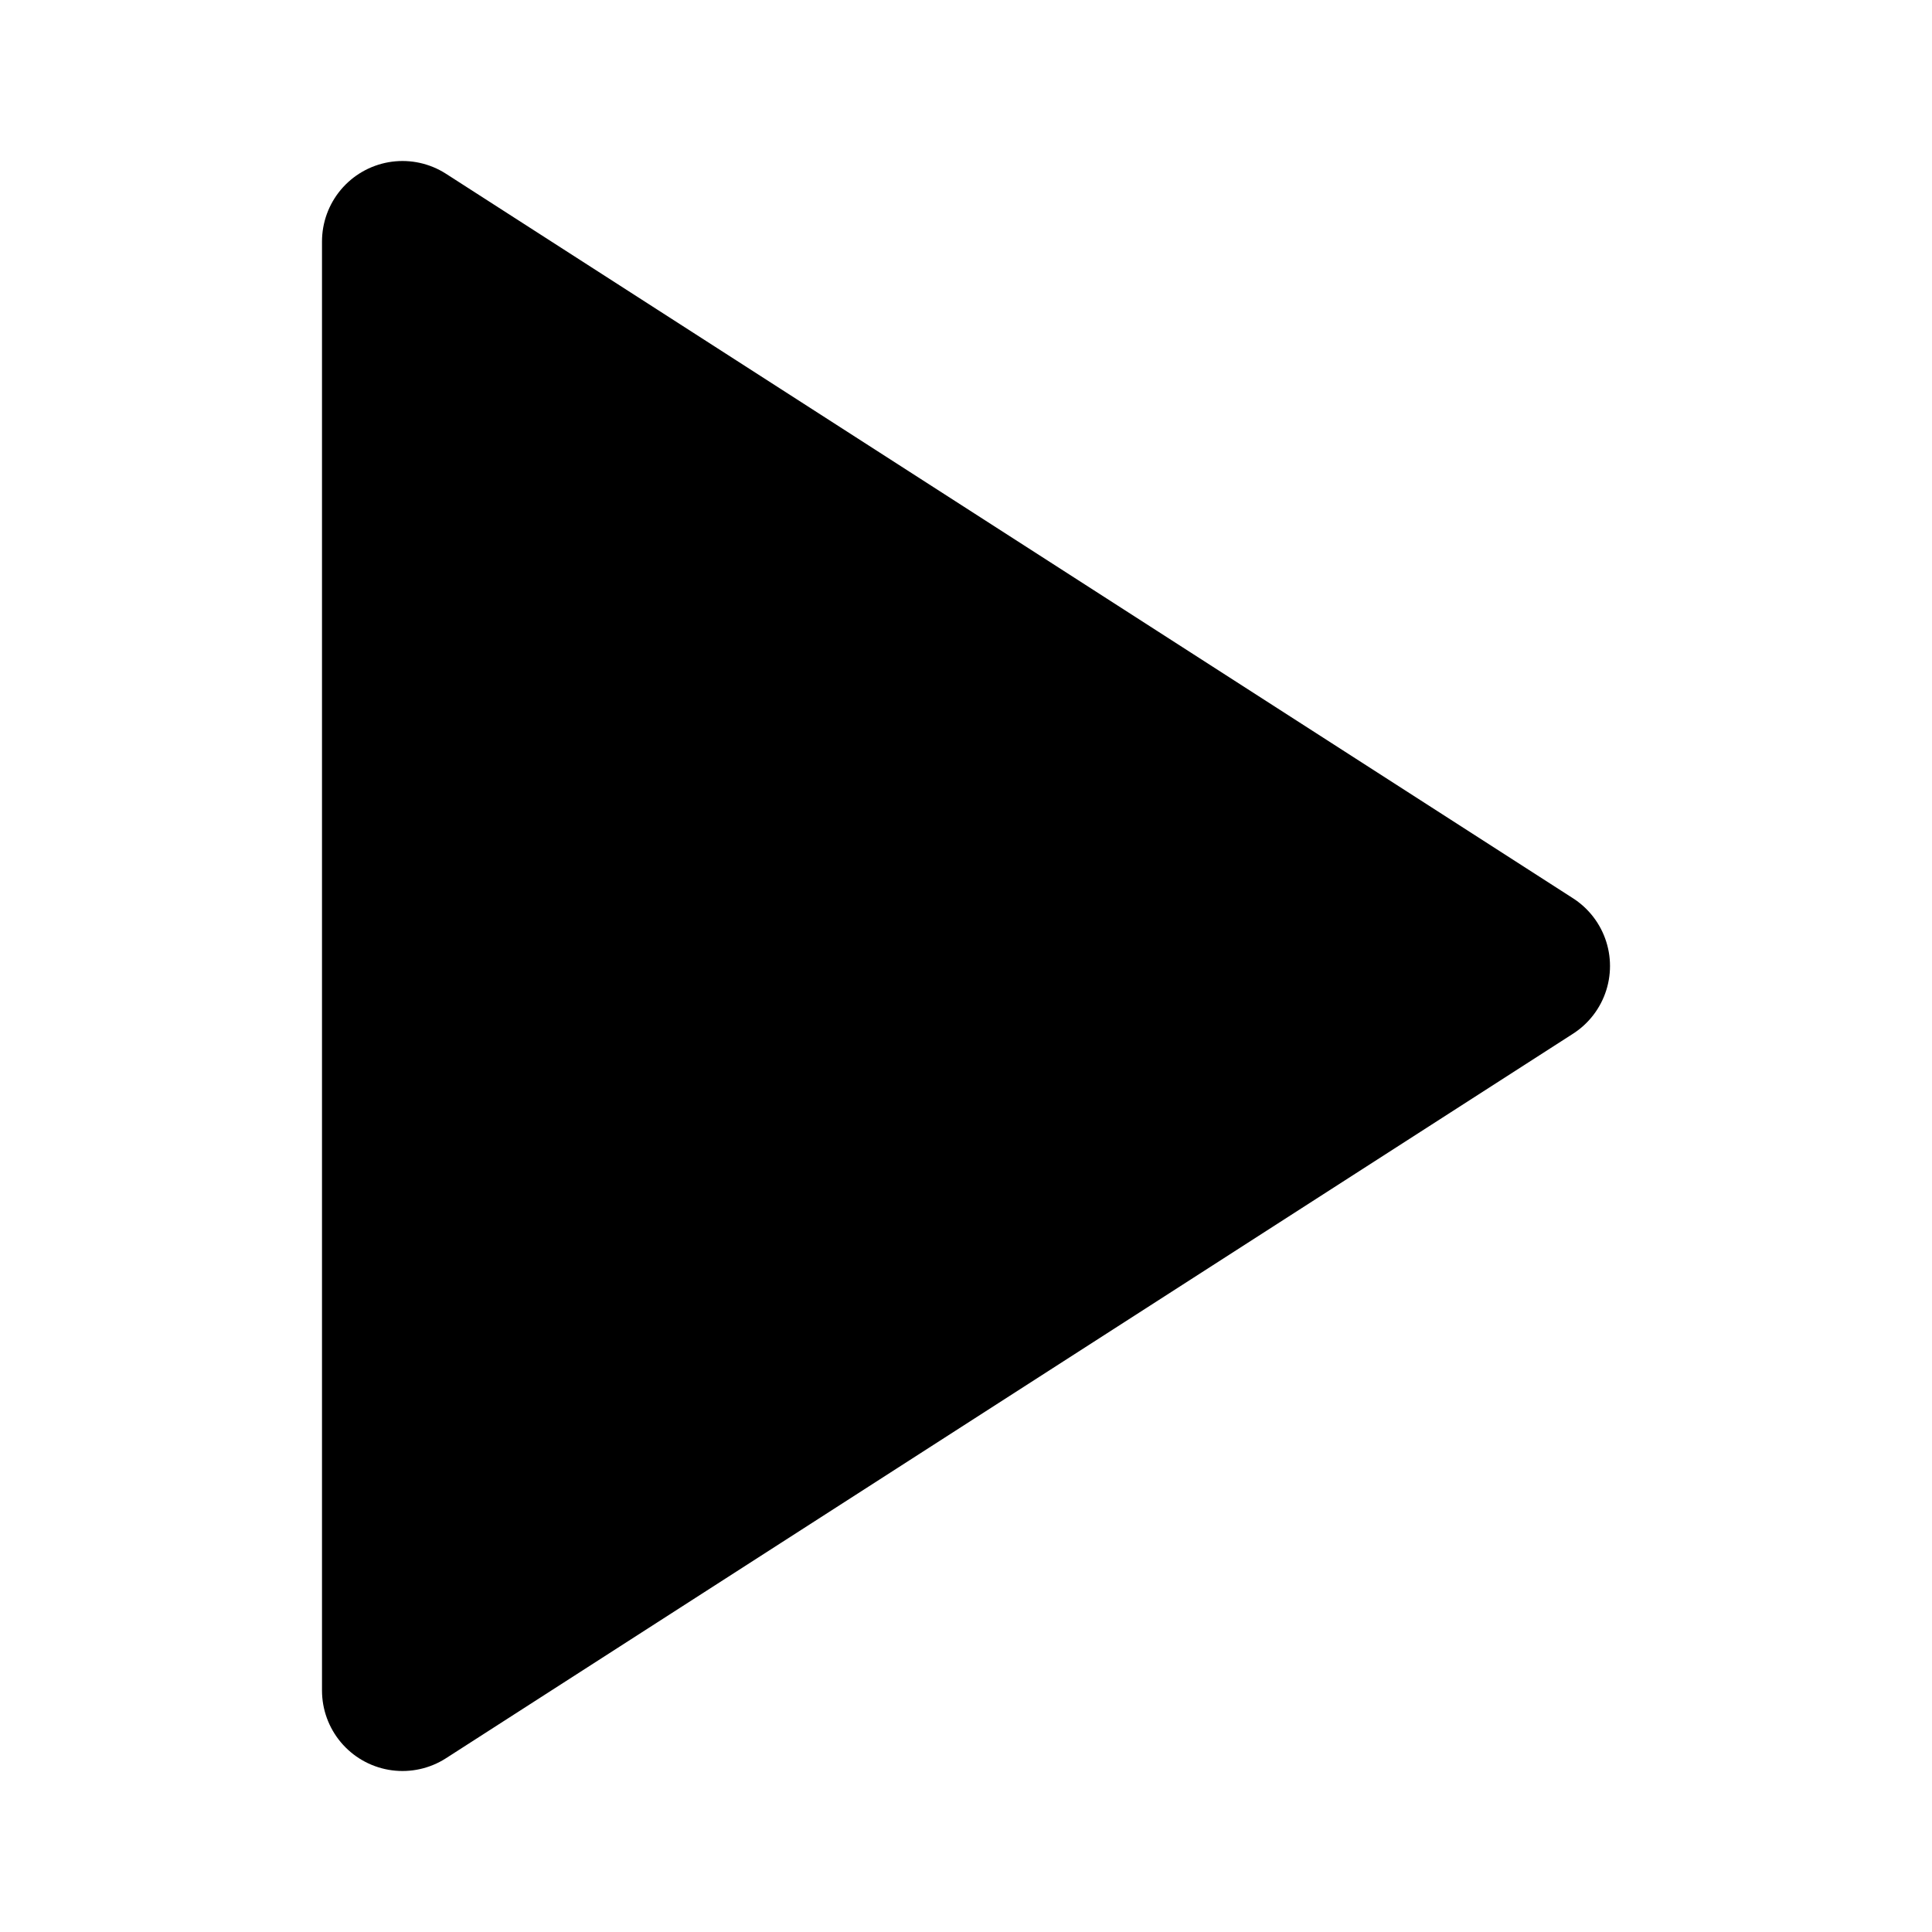
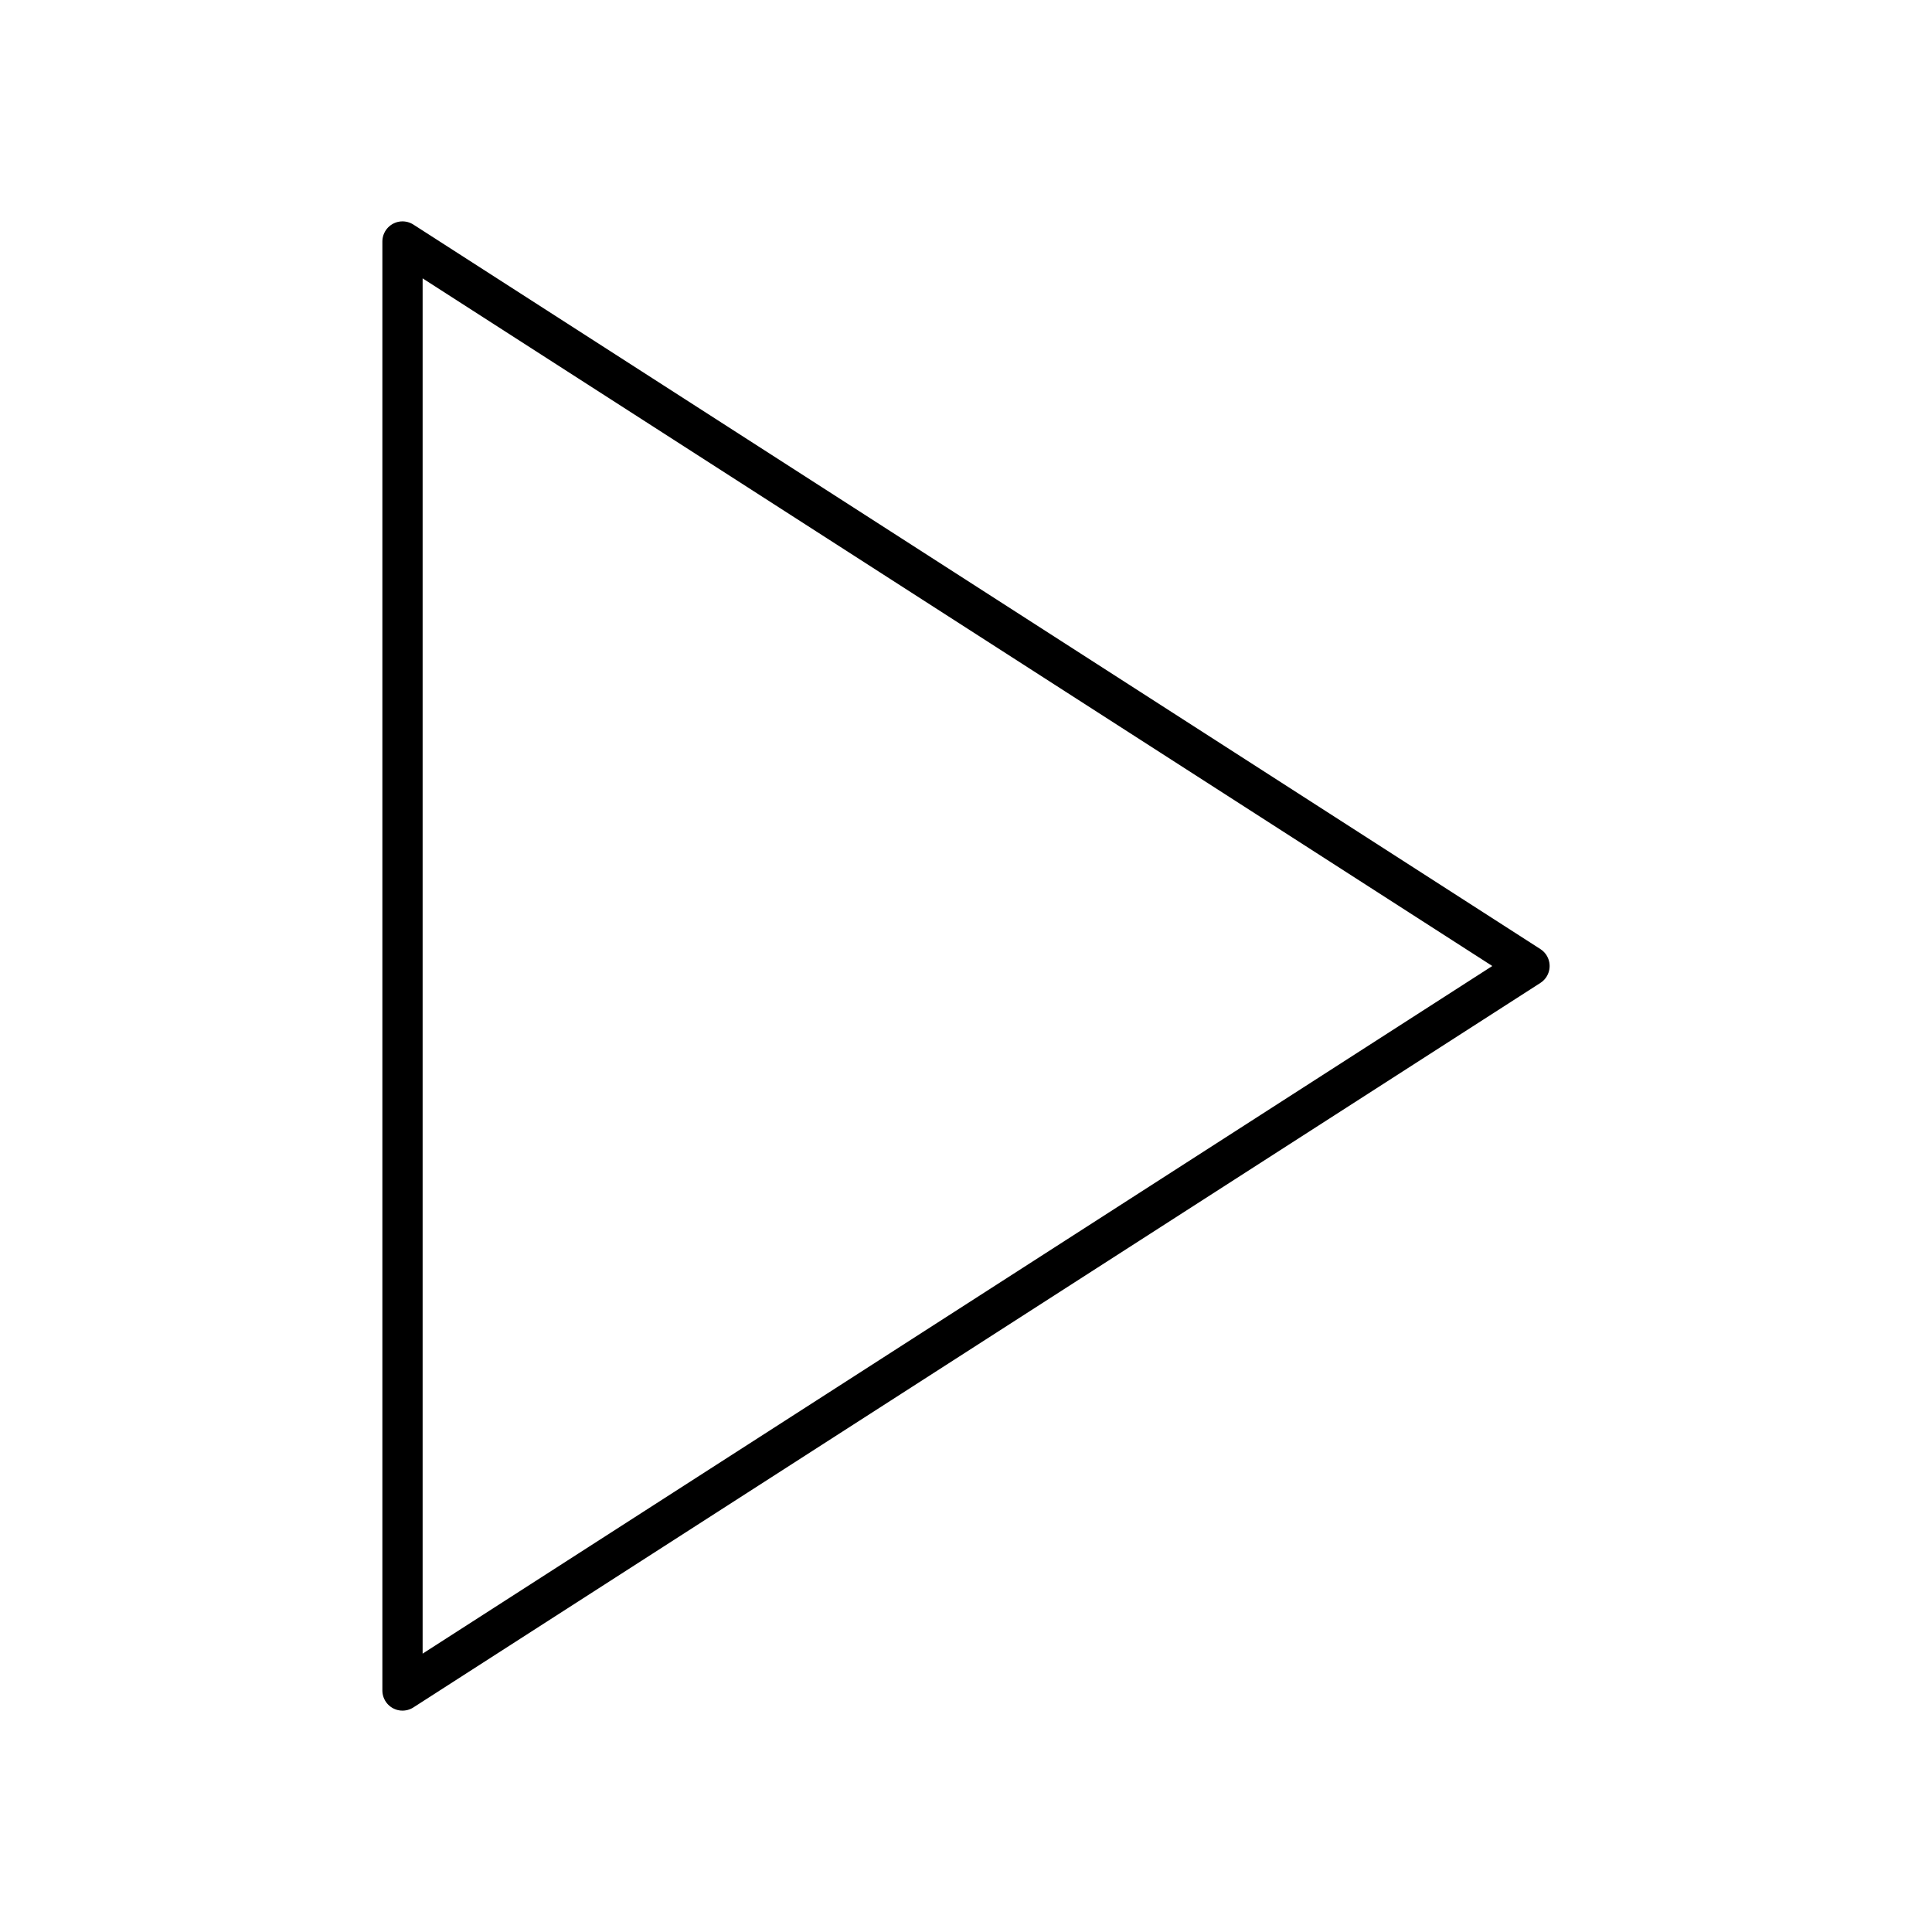
- <svg xmlns="http://www.w3.org/2000/svg" width="24" height="24" viewBox="0 0 24 24" fill="currentColor" stroke="currentColor" stroke-width="2" stroke-linecap="round" stroke-linejoin="round" class="feather feather-play">
+ <svg xmlns="http://www.w3.org/2000/svg" width="40" height="40" viewBox="0 0 24 24" fill="none" stroke="currentColor" stroke-width=".5" stroke-linecap="round" stroke-linejoin="round" class="feather feather-play">
  <polygon points="5 3 19 12 5 21 5 3" />
</svg>
